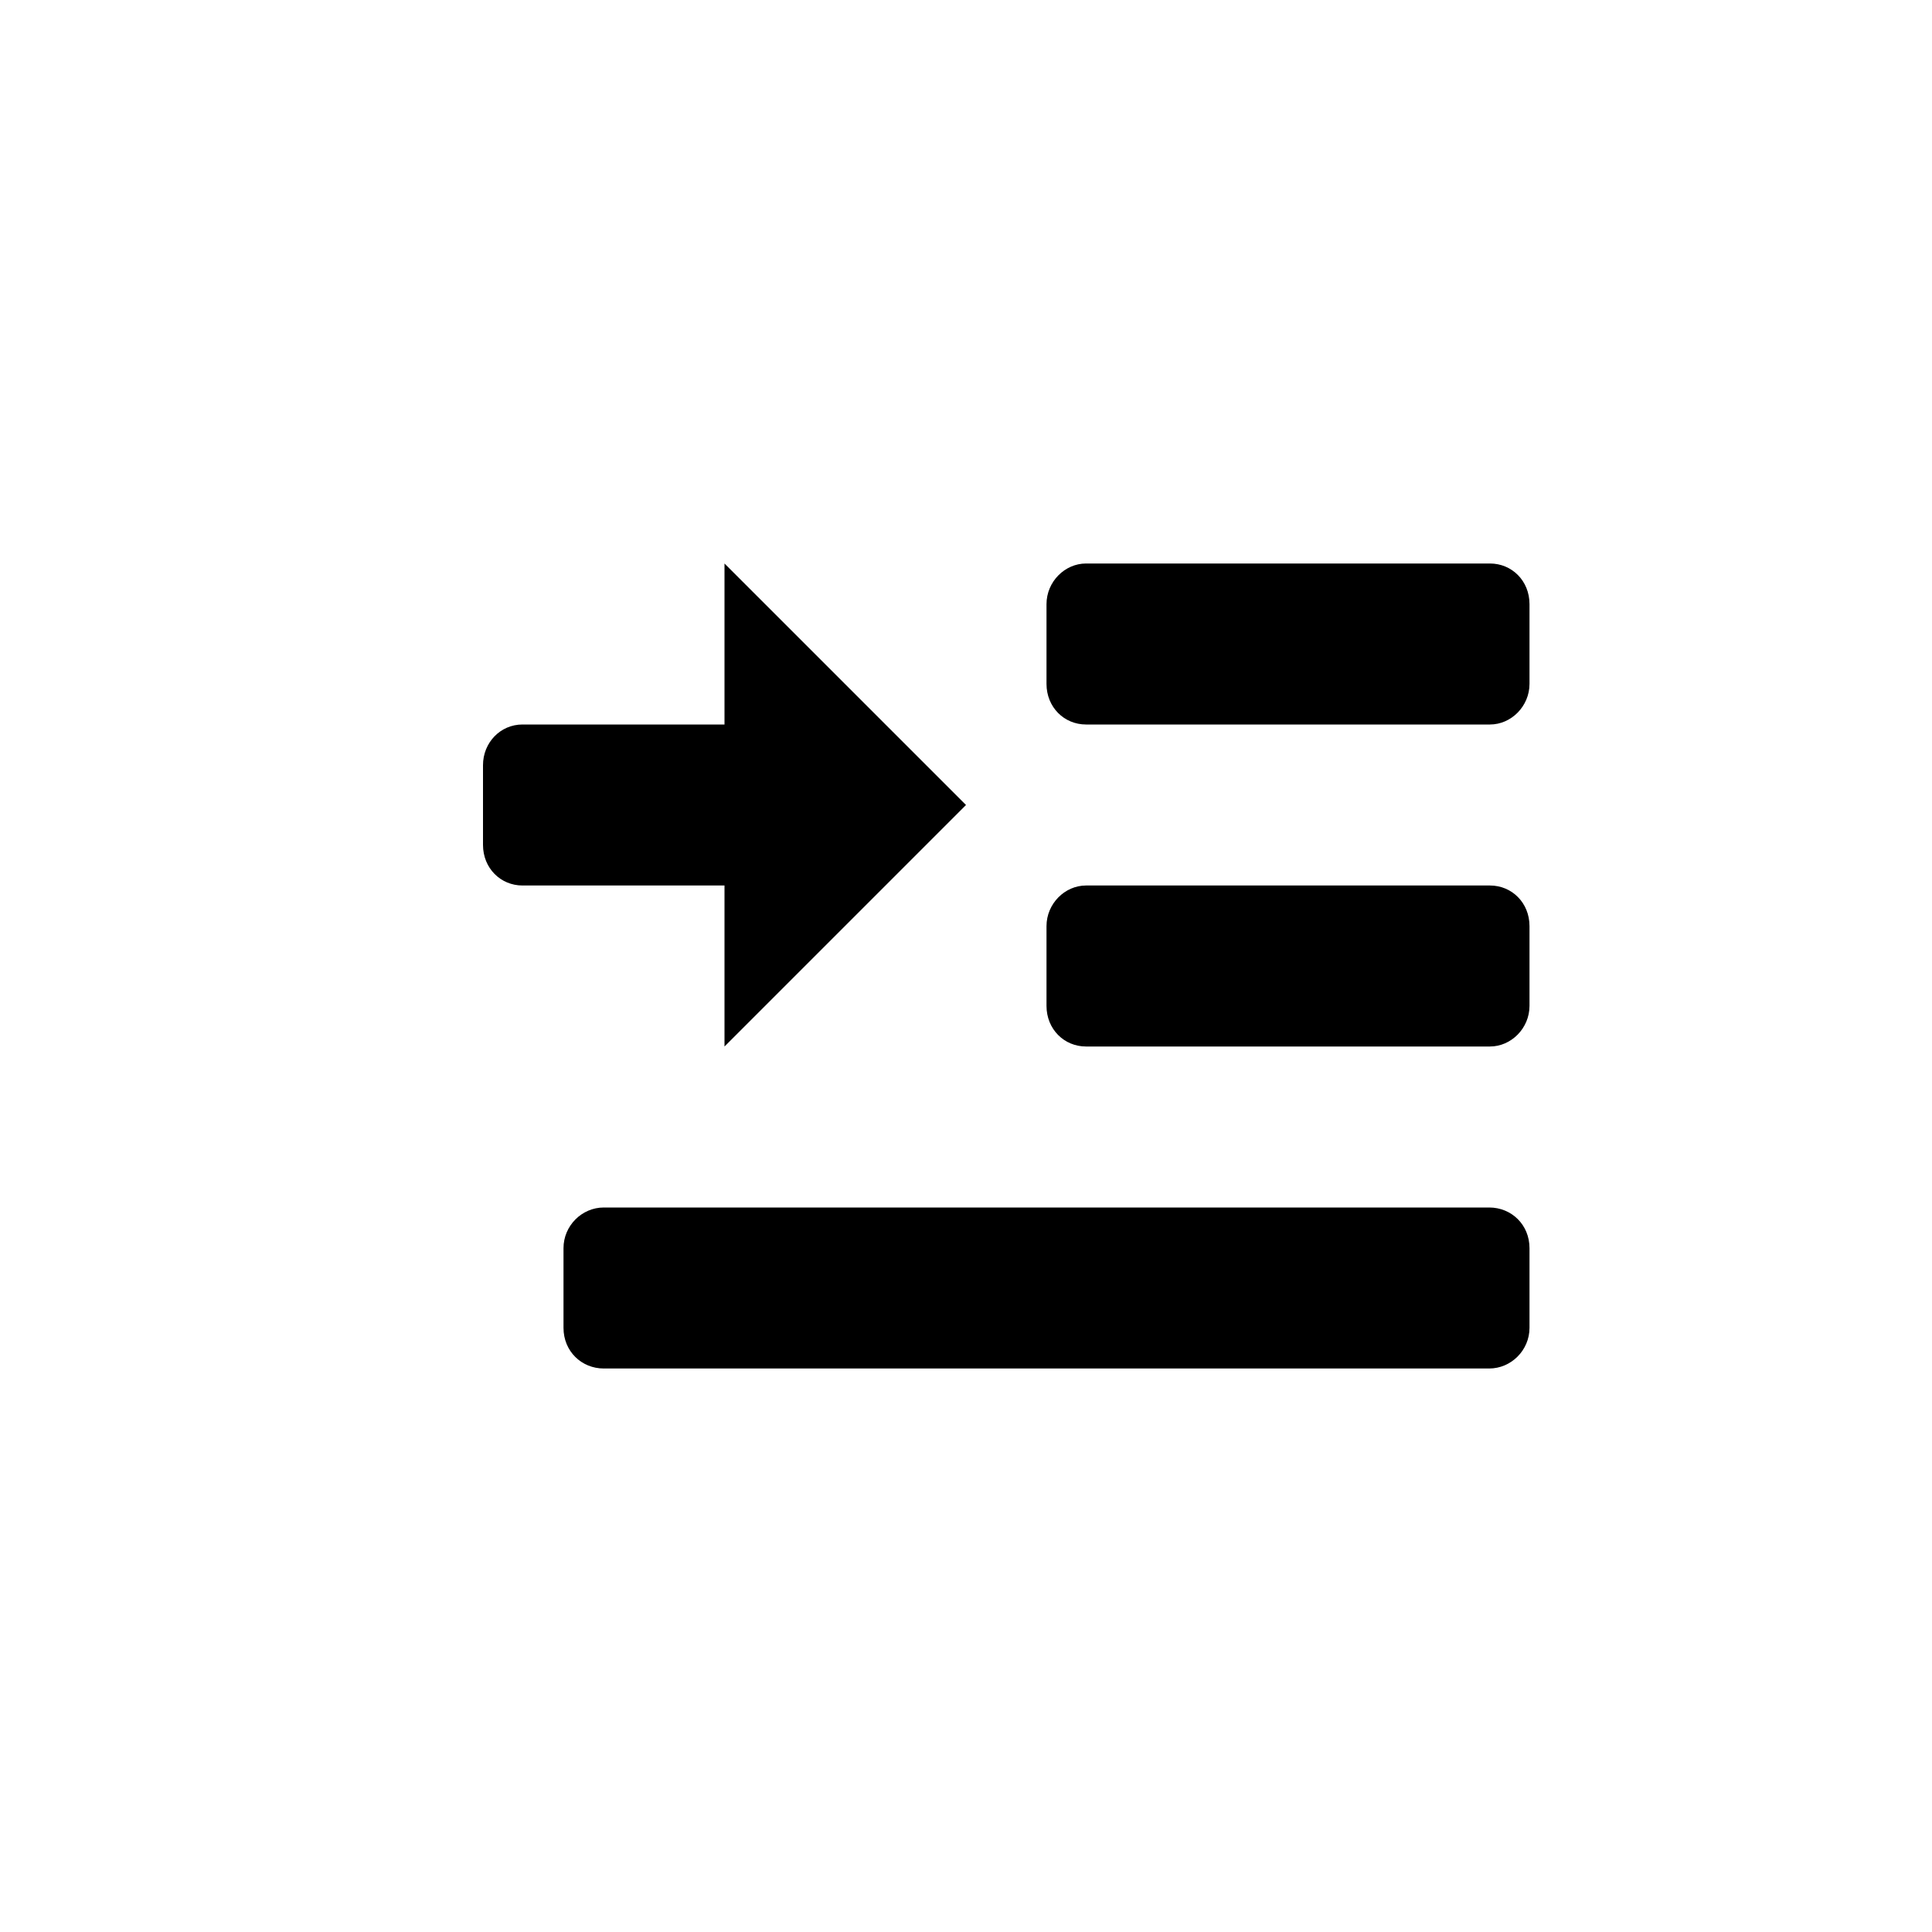
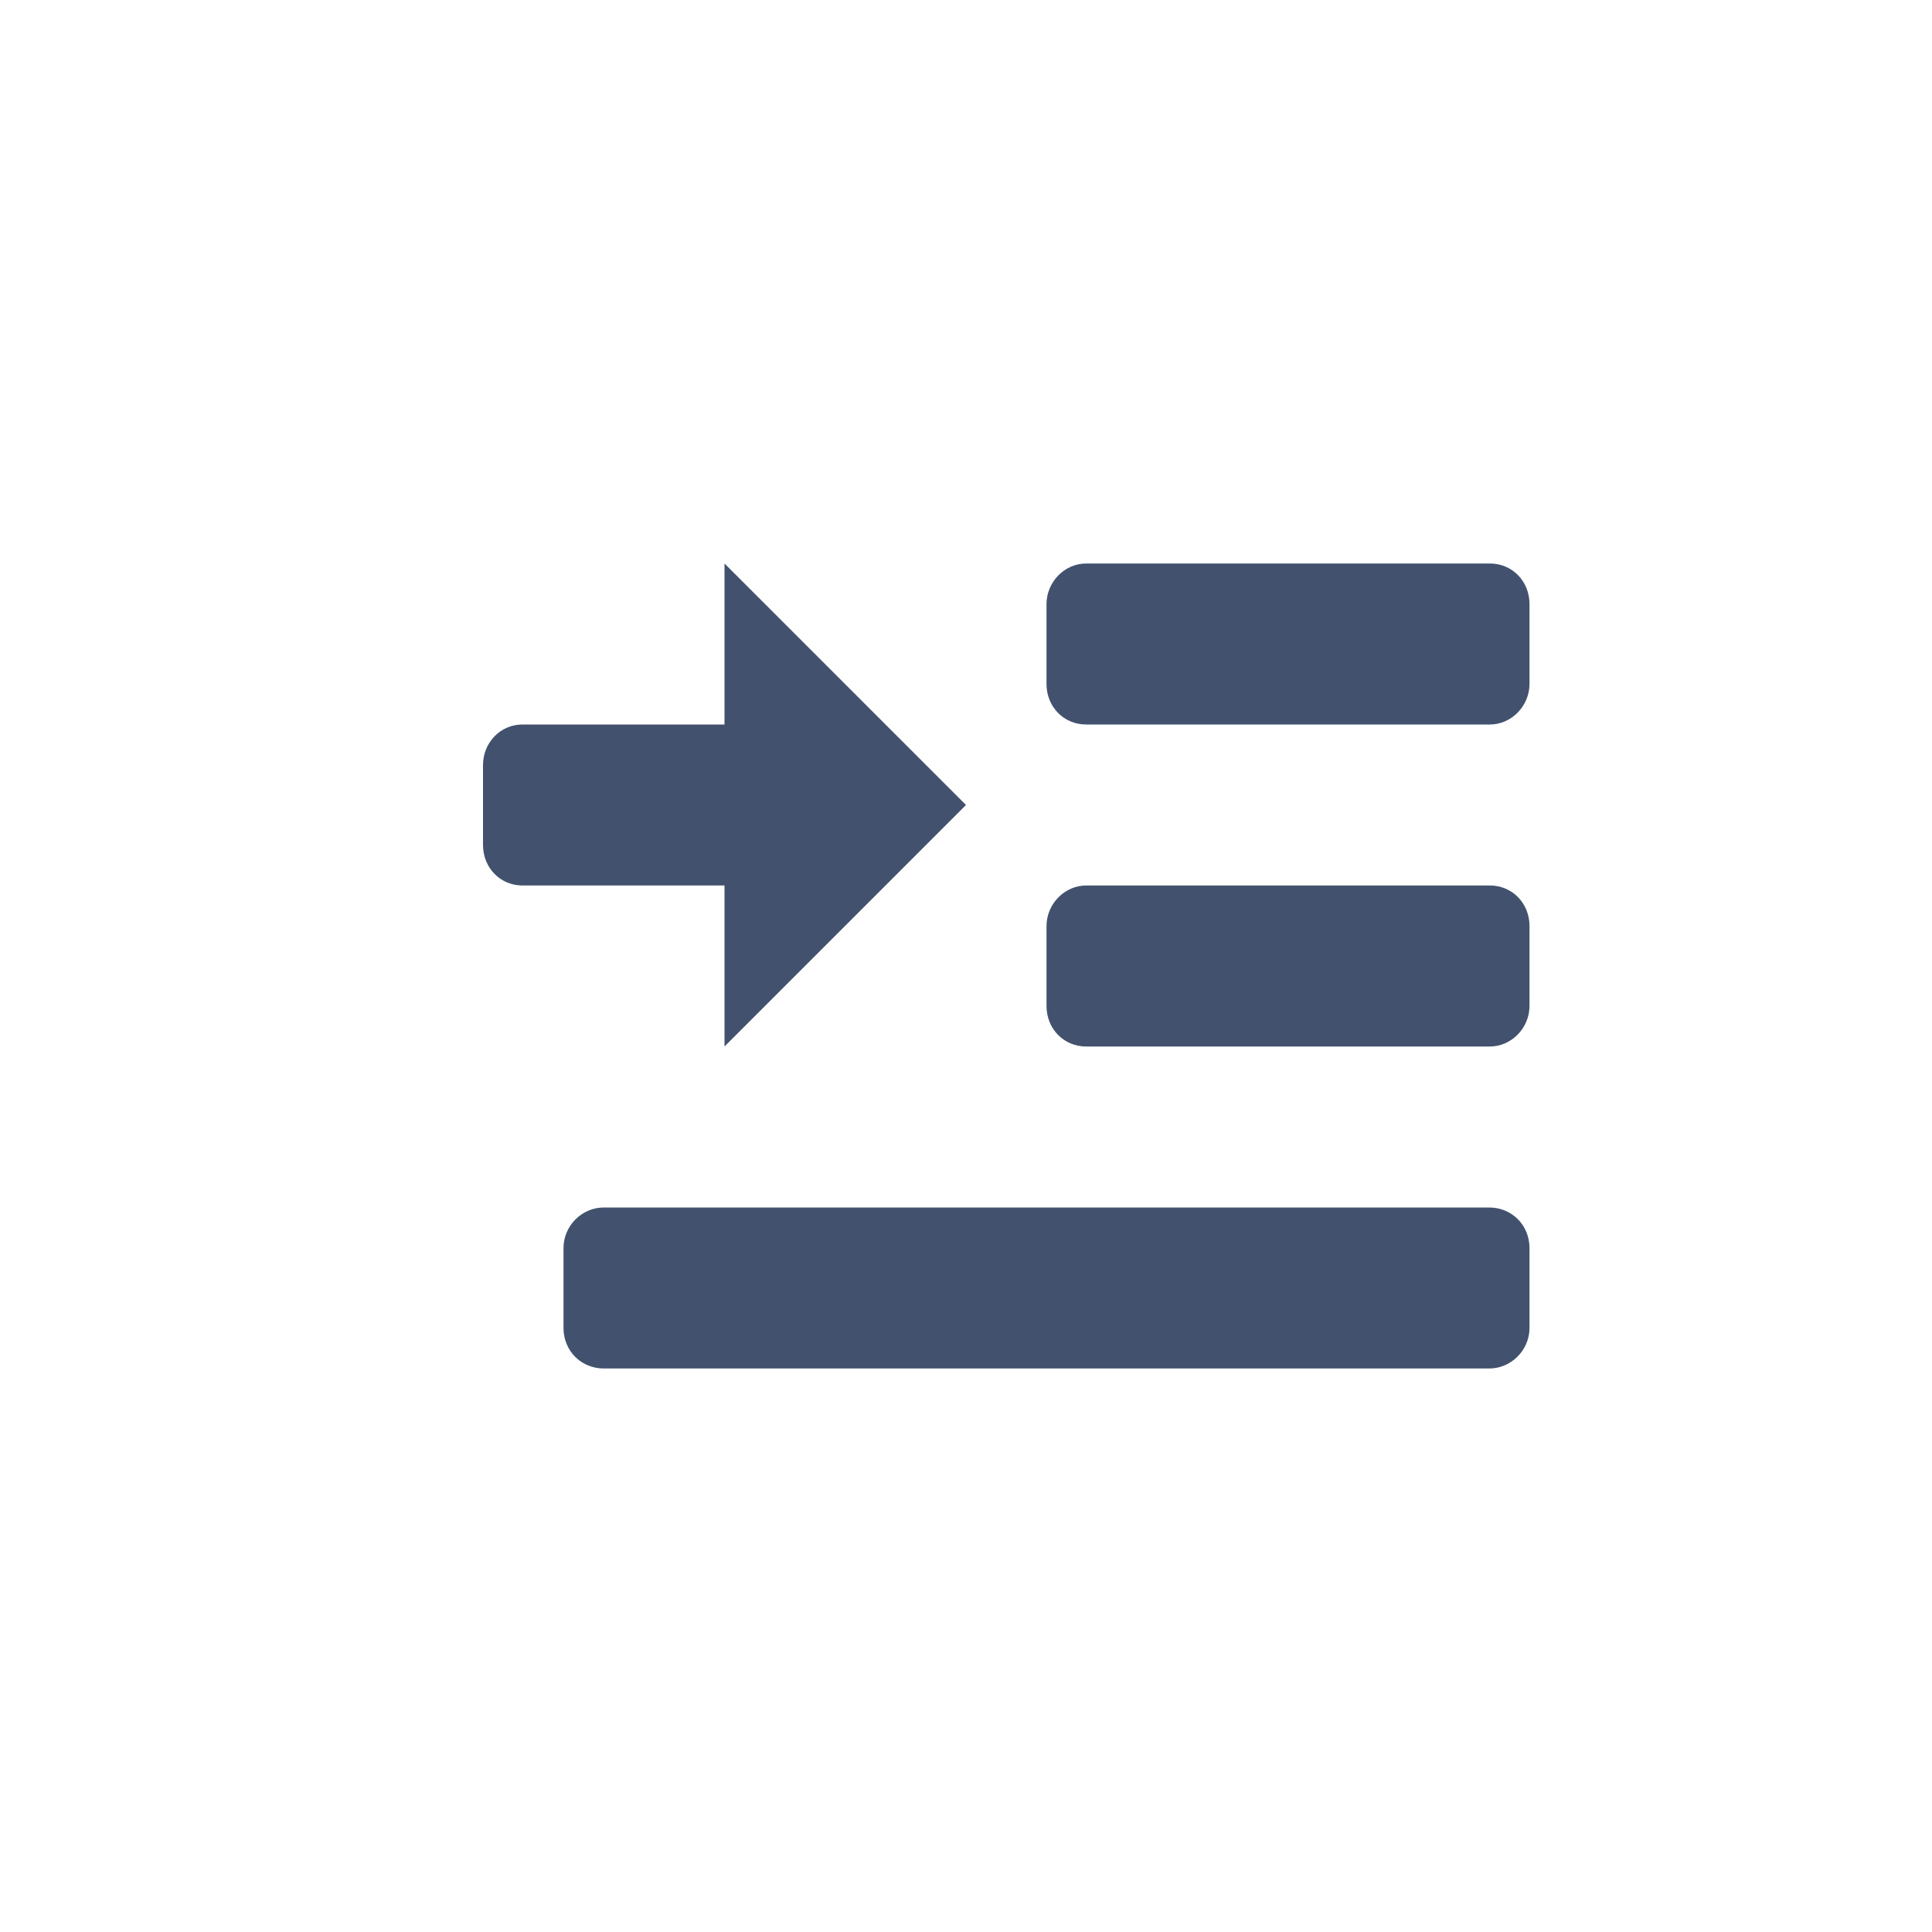
<svg xmlns="http://www.w3.org/2000/svg" width="24px" height="24px" viewBox="0 0 24 24" version="1.1">
  <defs />
-   <g id="Editor" stroke="none" stroke-width="1" fill-rule="evenodd">
-     <g id="editor/indent" fill="currentColor">
-       <g id="indent" transform="translate(6, 7)">
-         <path d="M3,2 C2.997,2 2.994,2 2.991,2 L0.49,2 C0.215,2 0,2.226 0,2.505 L0,3.495 C0,3.786 0.22,4 0.49,4 L2.991,4 C2.994,4 2.997,4 3,4 L3,6 L6,3 L3,0 L3,2 Z M7,0.505 C7,0.226 7.228,0 7.491,0 L12.509,0 C12.78,0 13,0.214 13,0.505 L13,1.495 C13,1.774 12.772,2 12.509,2 L7.491,2 C7.22,2 7,1.786 7,1.495 L7,0.505 Z M7,4.505 C7,4.226 7.228,4 7.491,4 L12.509,4 C12.78,4 13,4.214 13,4.505 L13,5.495 C13,5.774 12.772,6 12.509,6 L7.491,6 C7.22,6 7,5.786 7,5.495 L7,4.505 Z M1,8.505 C1,8.226 1.229,8 1.5,8 L12.5,8 C12.776,8 13,8.214 13,8.505 L13,9.495 C13,9.774 12.771,10 12.5,10 L1.5,10 C1.224,10 1,9.786 1,9.495 L1,8.505 Z" id="Shape" />
-       </g>
+   <g id="Original" stroke="none" stroke-width="1" fill="none" fill-rule="evenodd">
+     <g id="editor/indent" fill="#42526E">
+       <path d="M9,9 C8.997,9 8.994,9 8.991,9 L6.49,9 C6.215,9 6,9.226 6,9.505 L6,10.495 C6,10.786 6.22,11 6.49,11 L8.991,11 C8.994,11 8.997,11 9,11 L9,13 L12,10 L9,7 L9,9 Z M13,7.505 C13,7.226 13.228,7 13.491,7 L18.509,7 C18.78,7 19,7.214 19,7.505 L19,8.495 C19,8.774 18.772,9 18.509,9 L13.491,9 C13.22,9 13,8.786 13,8.495 L13,7.505 Z M13,11.505 C13,11.226 13.228,11 13.491,11 L18.509,11 C18.78,11 19,11.214 19,11.505 L19,12.495 C19,12.774 18.772,13 18.509,13 L13.491,13 C13.22,13 13,12.786 13,12.495 L13,11.505 Z M7,15.505 C7,15.226 7.229,15 7.5,15 L18.5,15 C18.776,15 19,15.214 19,15.505 L19,16.495 C19,16.774 18.771,17 18.5,17 L7.5,17 C7.224,17 7,16.786 7,16.495 L7,15.505 Z" id="Shape" />
    </g>
  </g>
</svg>
